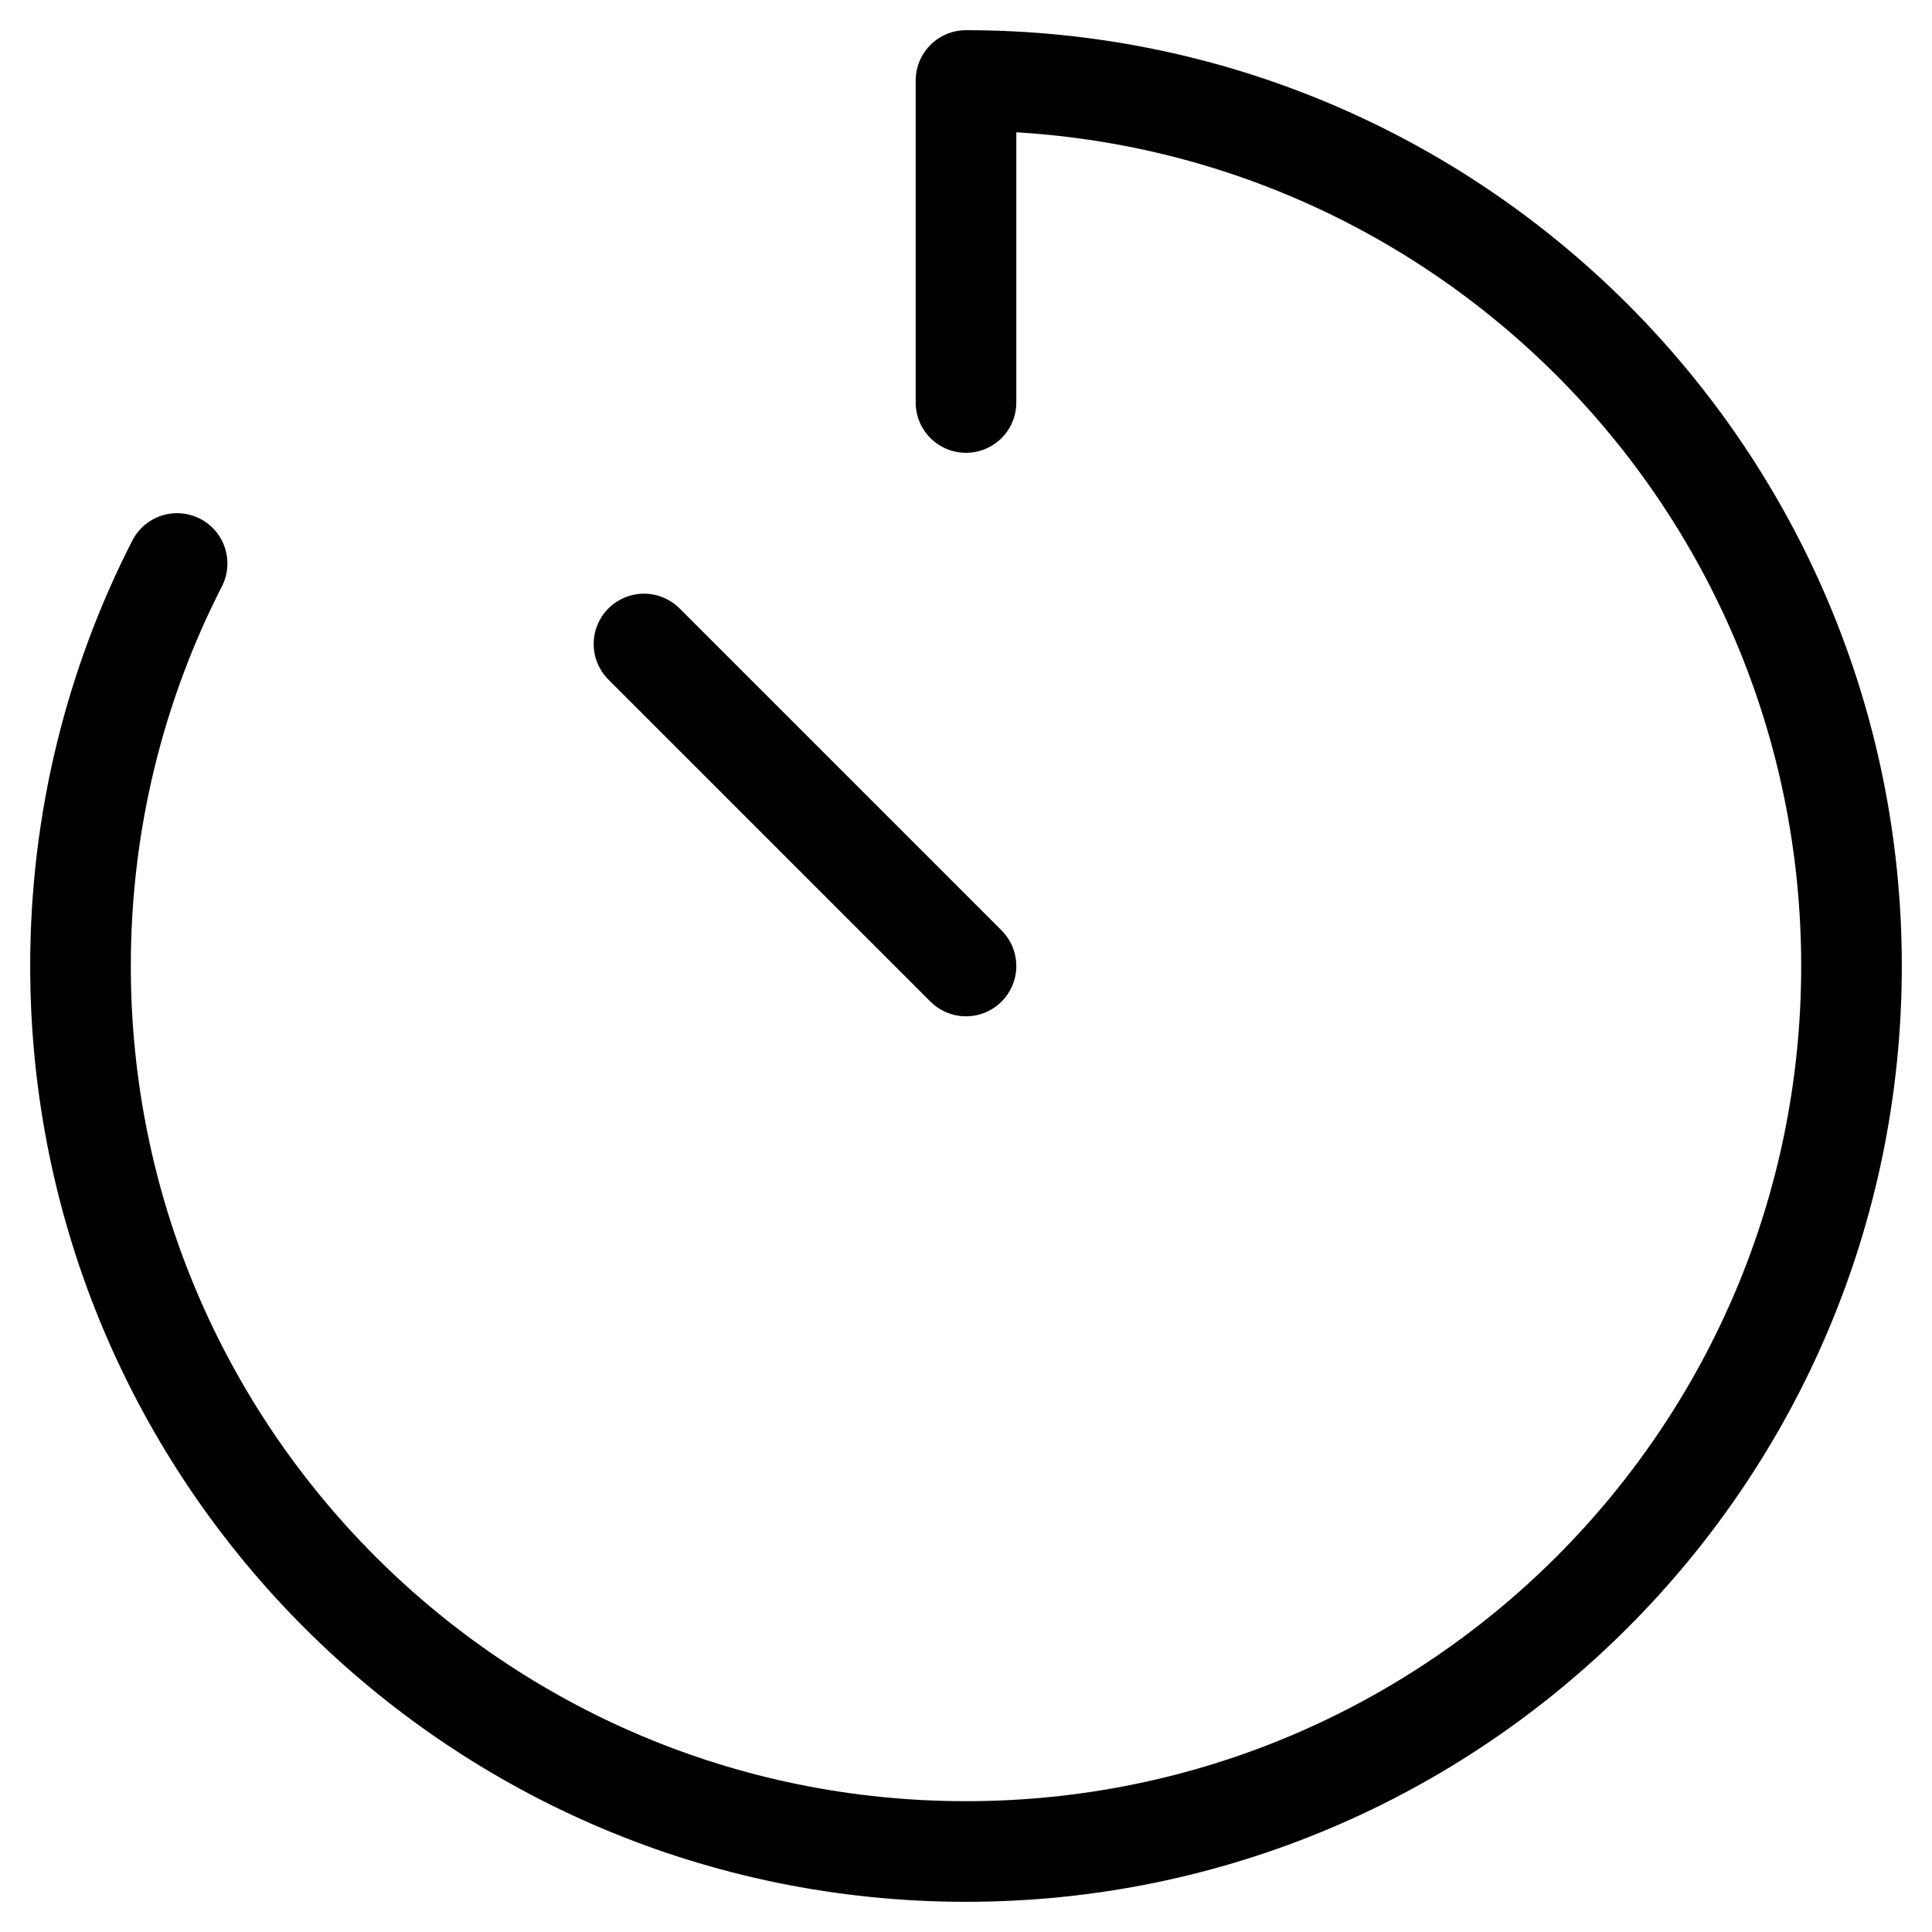
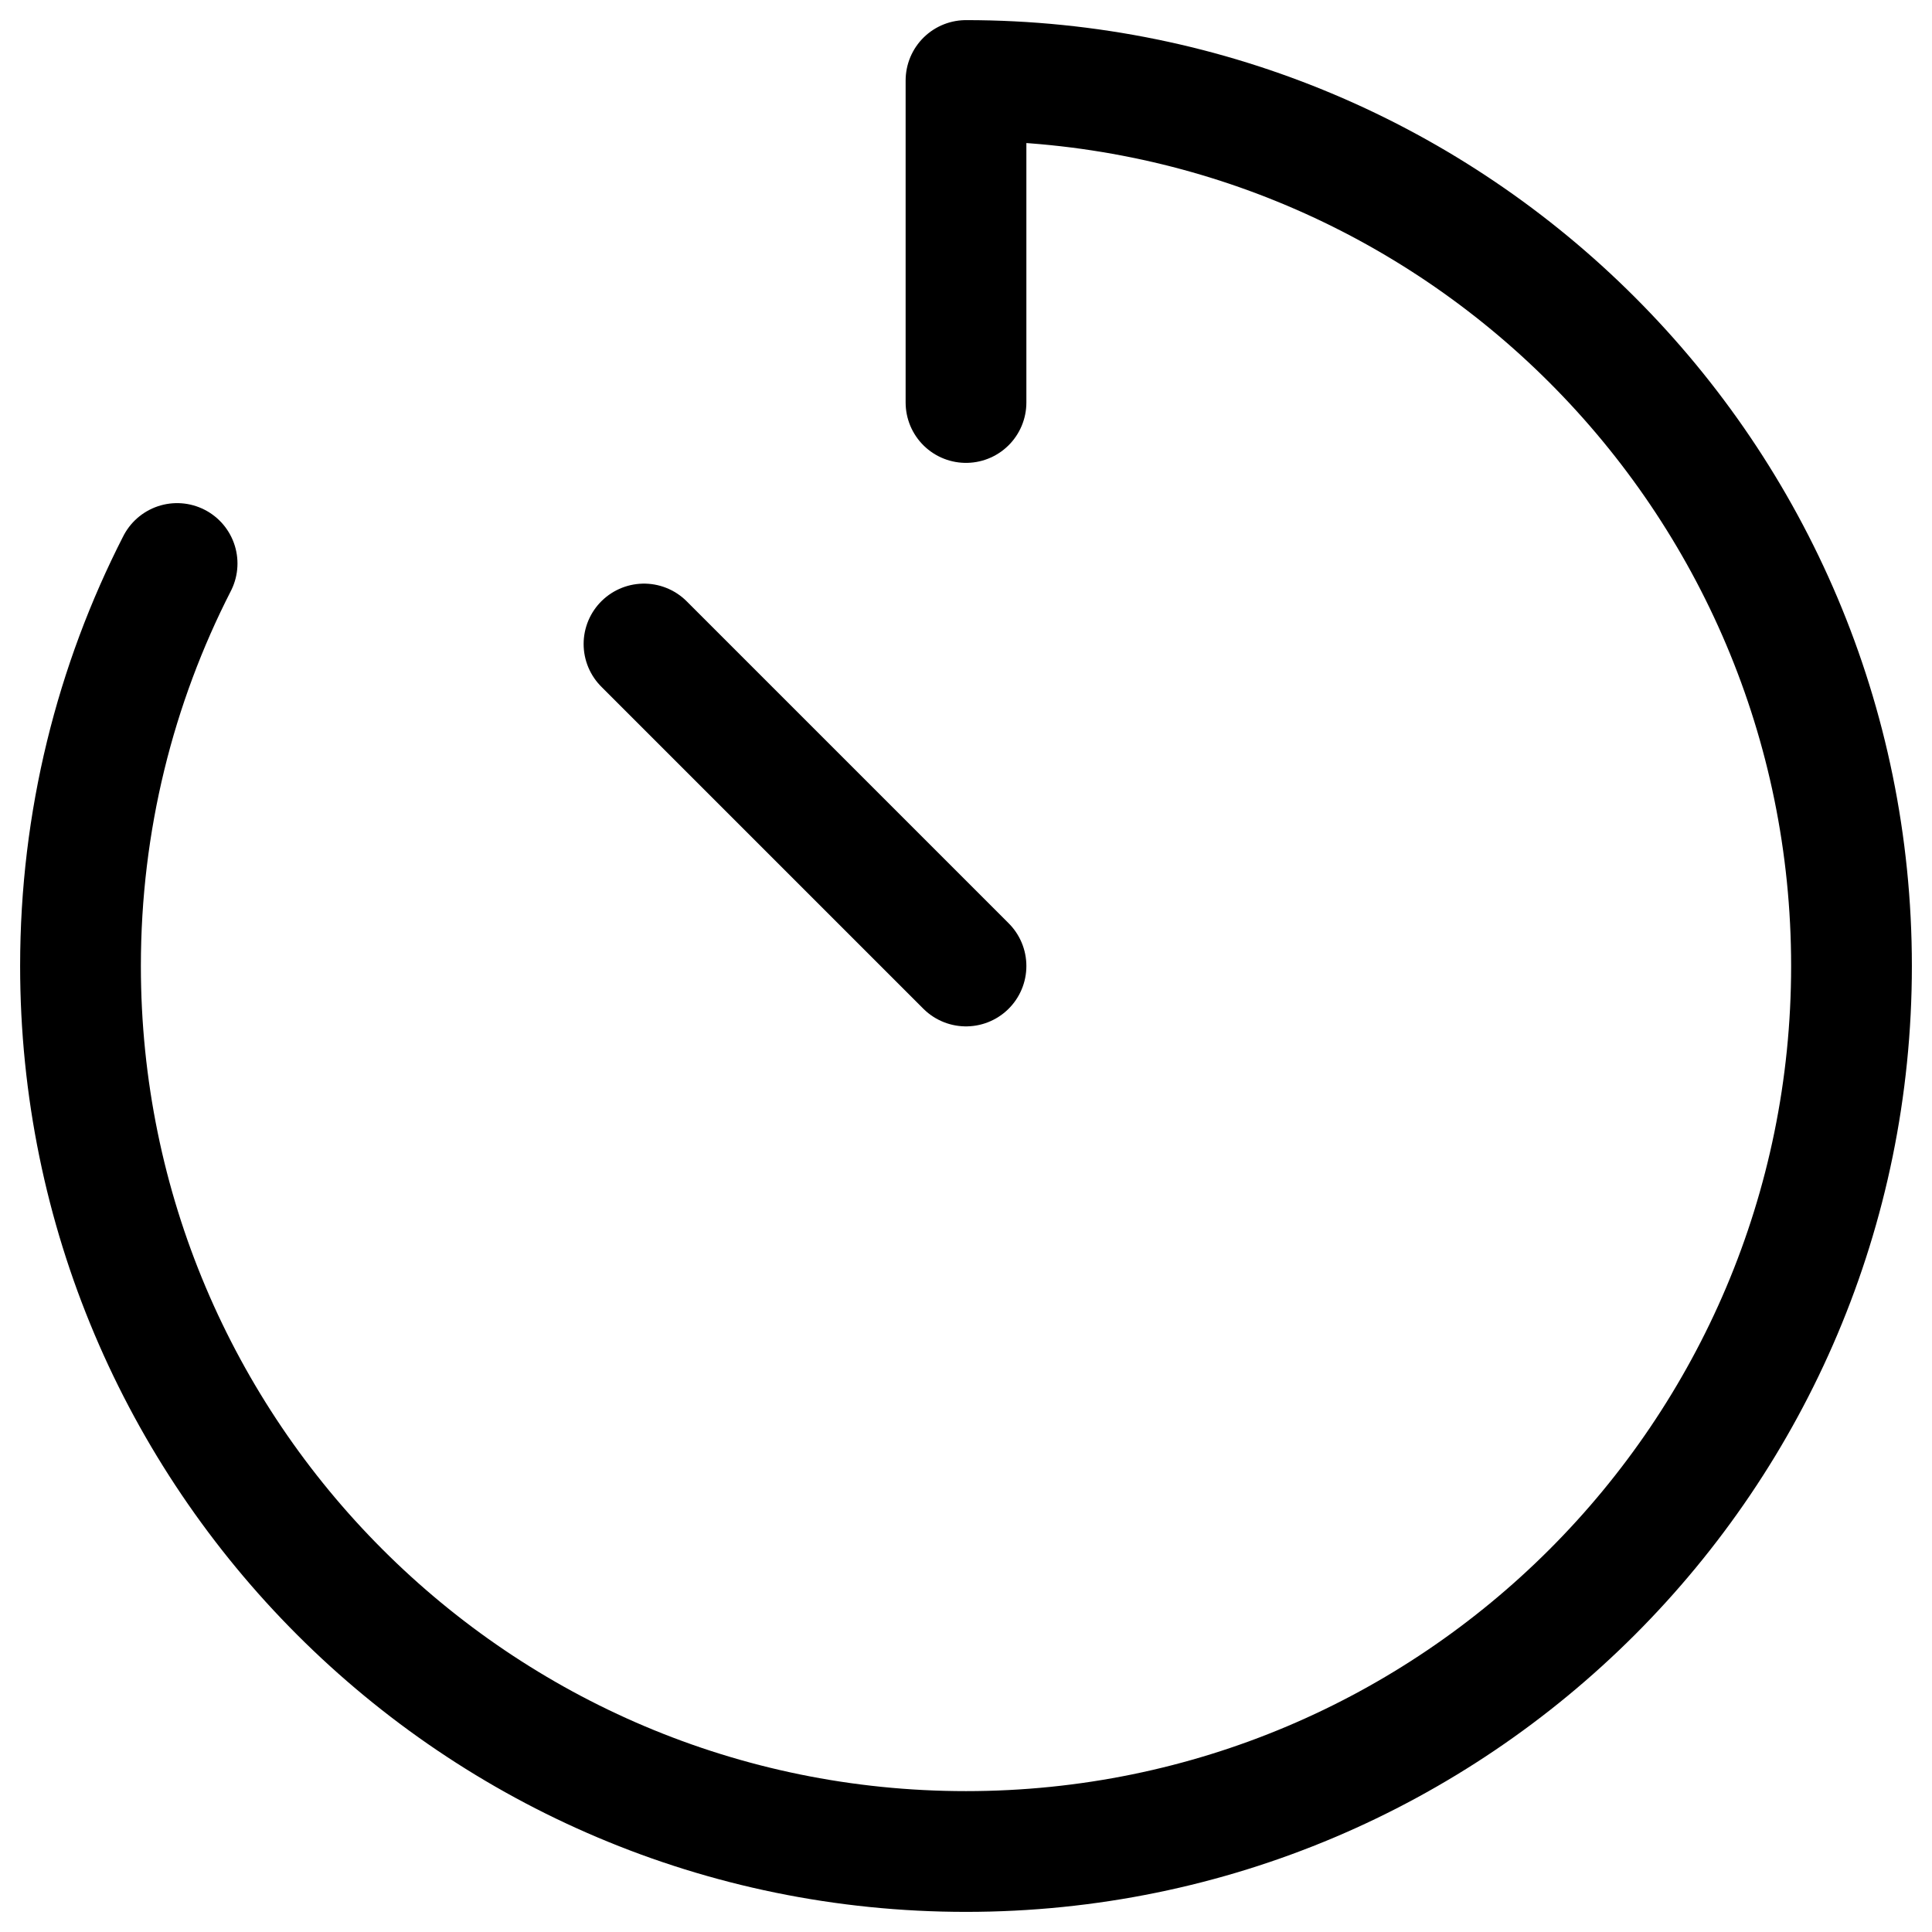
<svg xmlns="http://www.w3.org/2000/svg" enable-background="new 0 0 24 24" viewBox="0 0 24 24">
-   <g style="fill:none;stroke:#000;stroke-width:1.25;stroke-linecap:round;stroke-linejoin:round;stroke-miterlimit:10">
+   <g style="fill:none;stroke:#000;stroke-width:1.5;stroke-linecap:round;stroke-linejoin:round;stroke-miterlimit:10">
    <path d="m2.2 7c-.767 1.5-1.2 3.199-1.2 5 0 6.075 4.925 11 11 11s11-4.925 11-11-4.925-11-11-11v4" />
    <path d="m12 12-4-4" />
  </g>
</svg>
